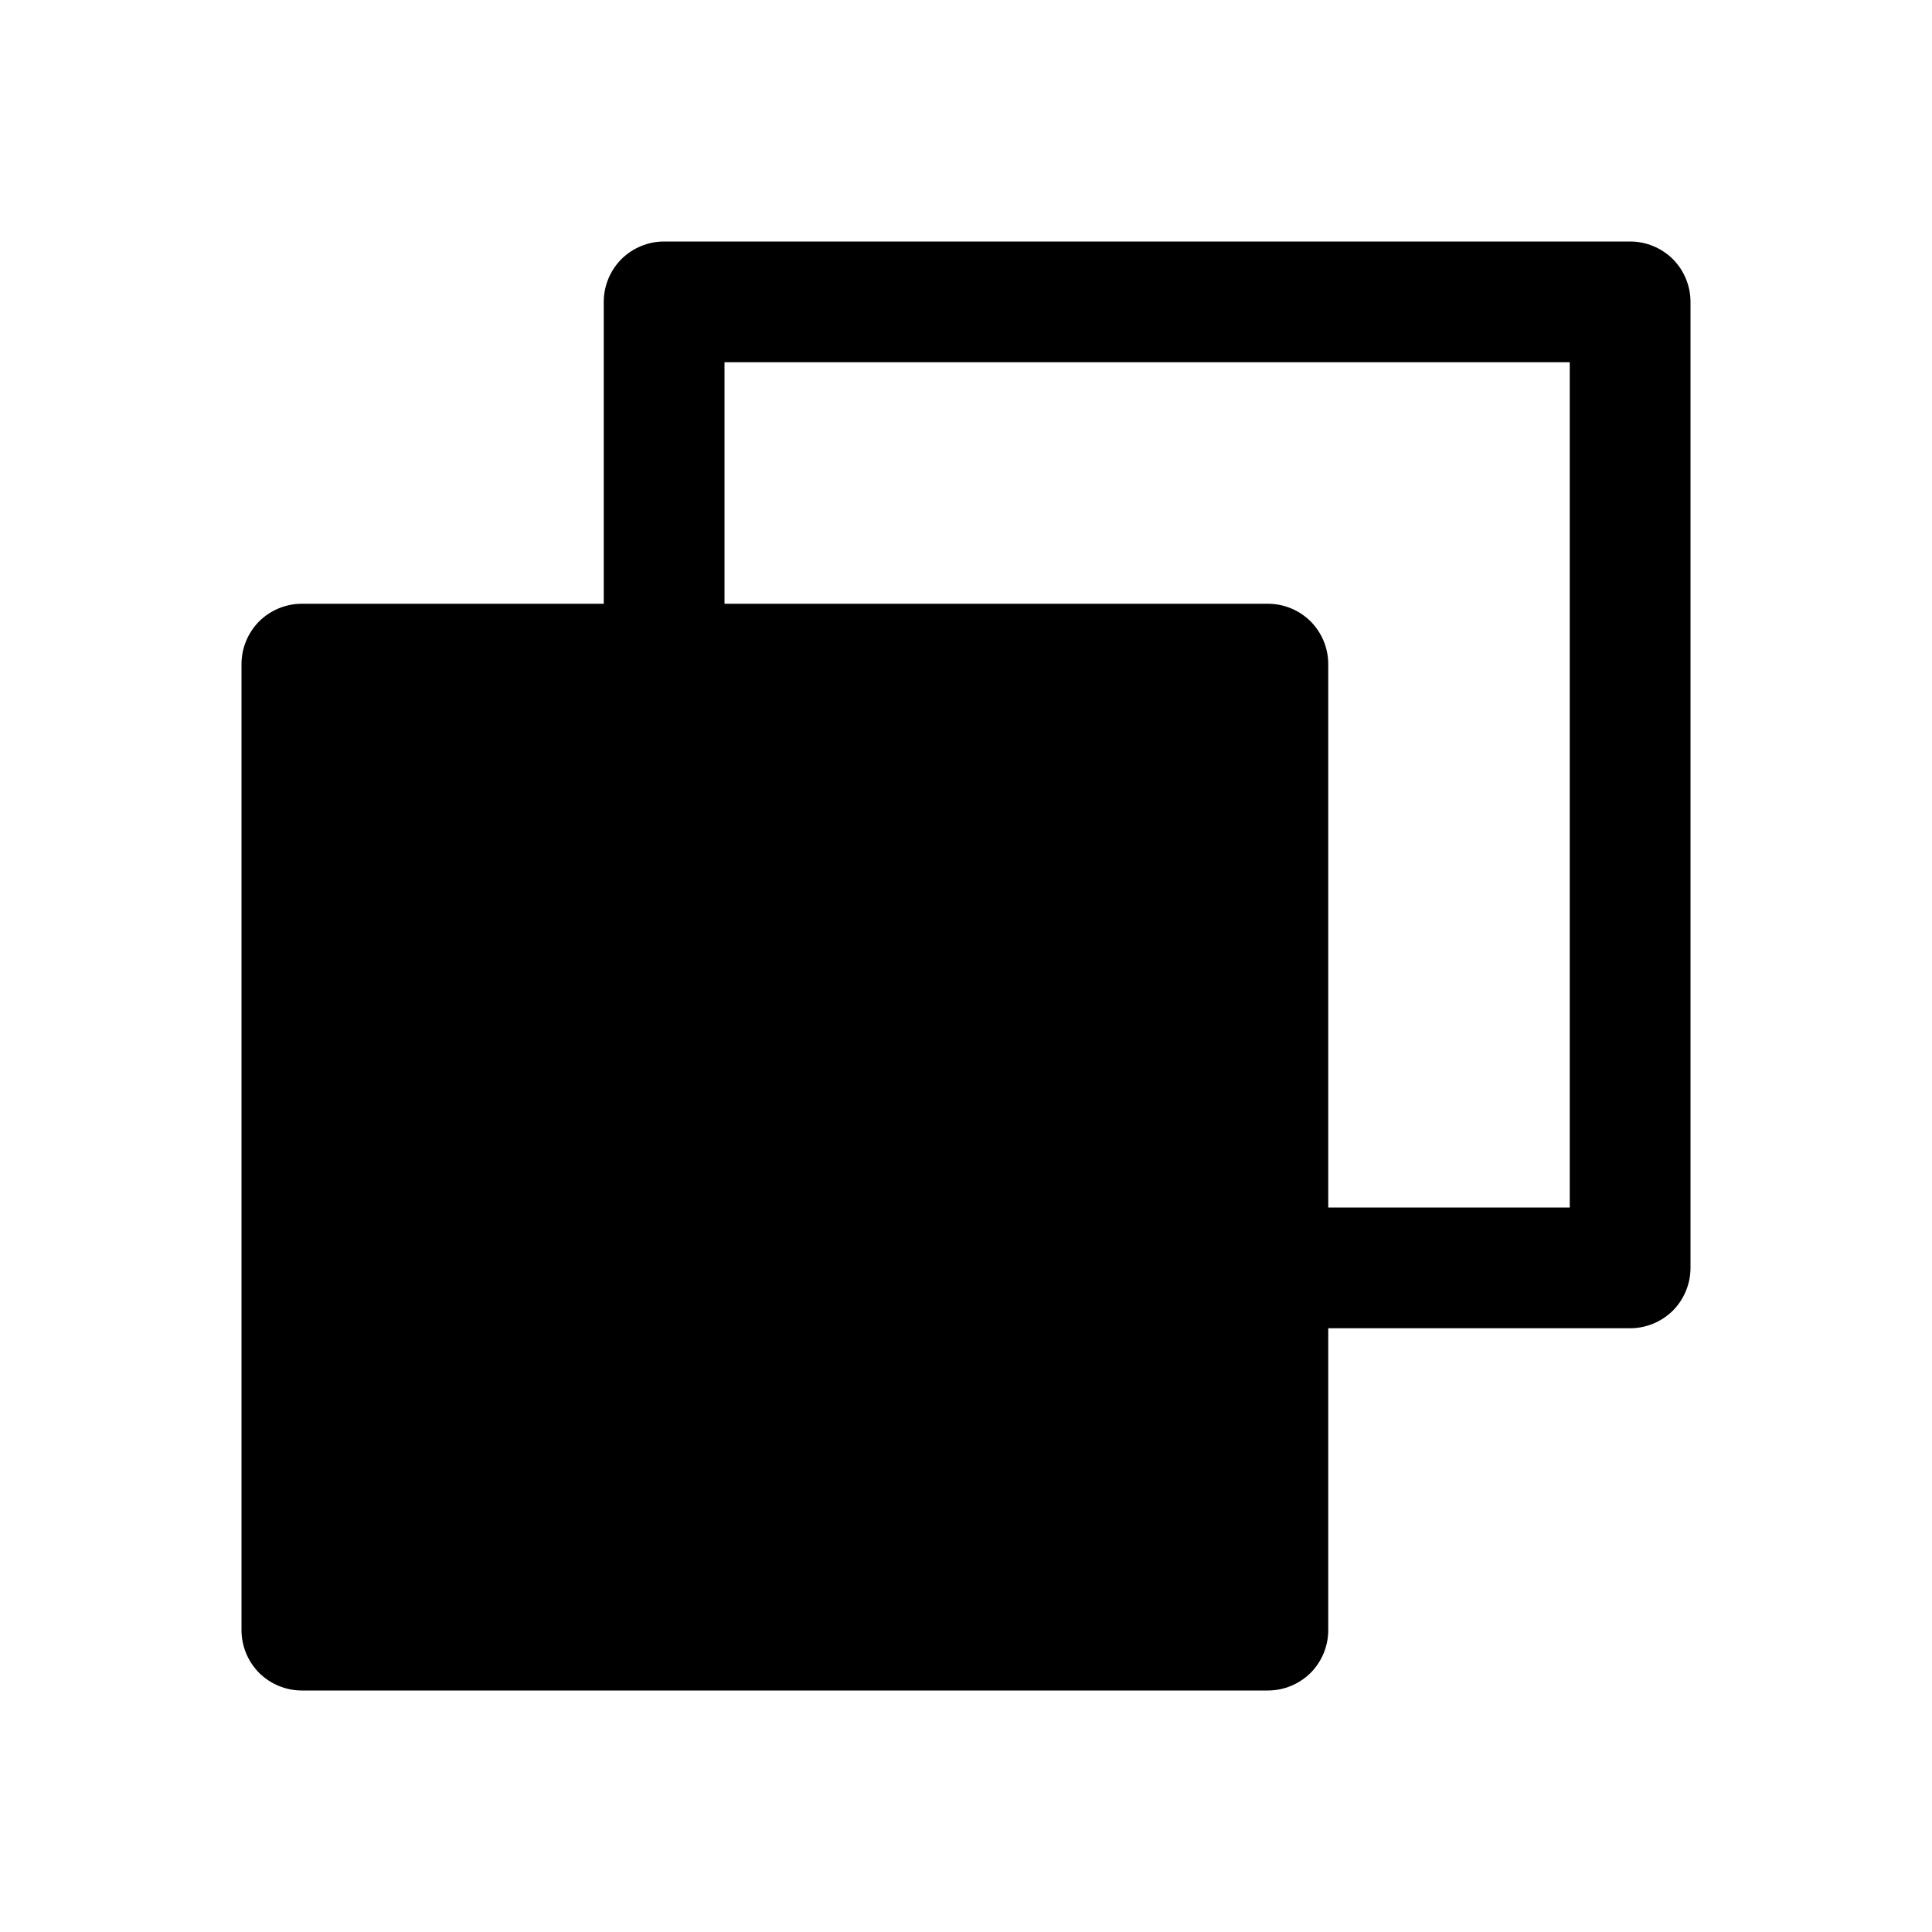
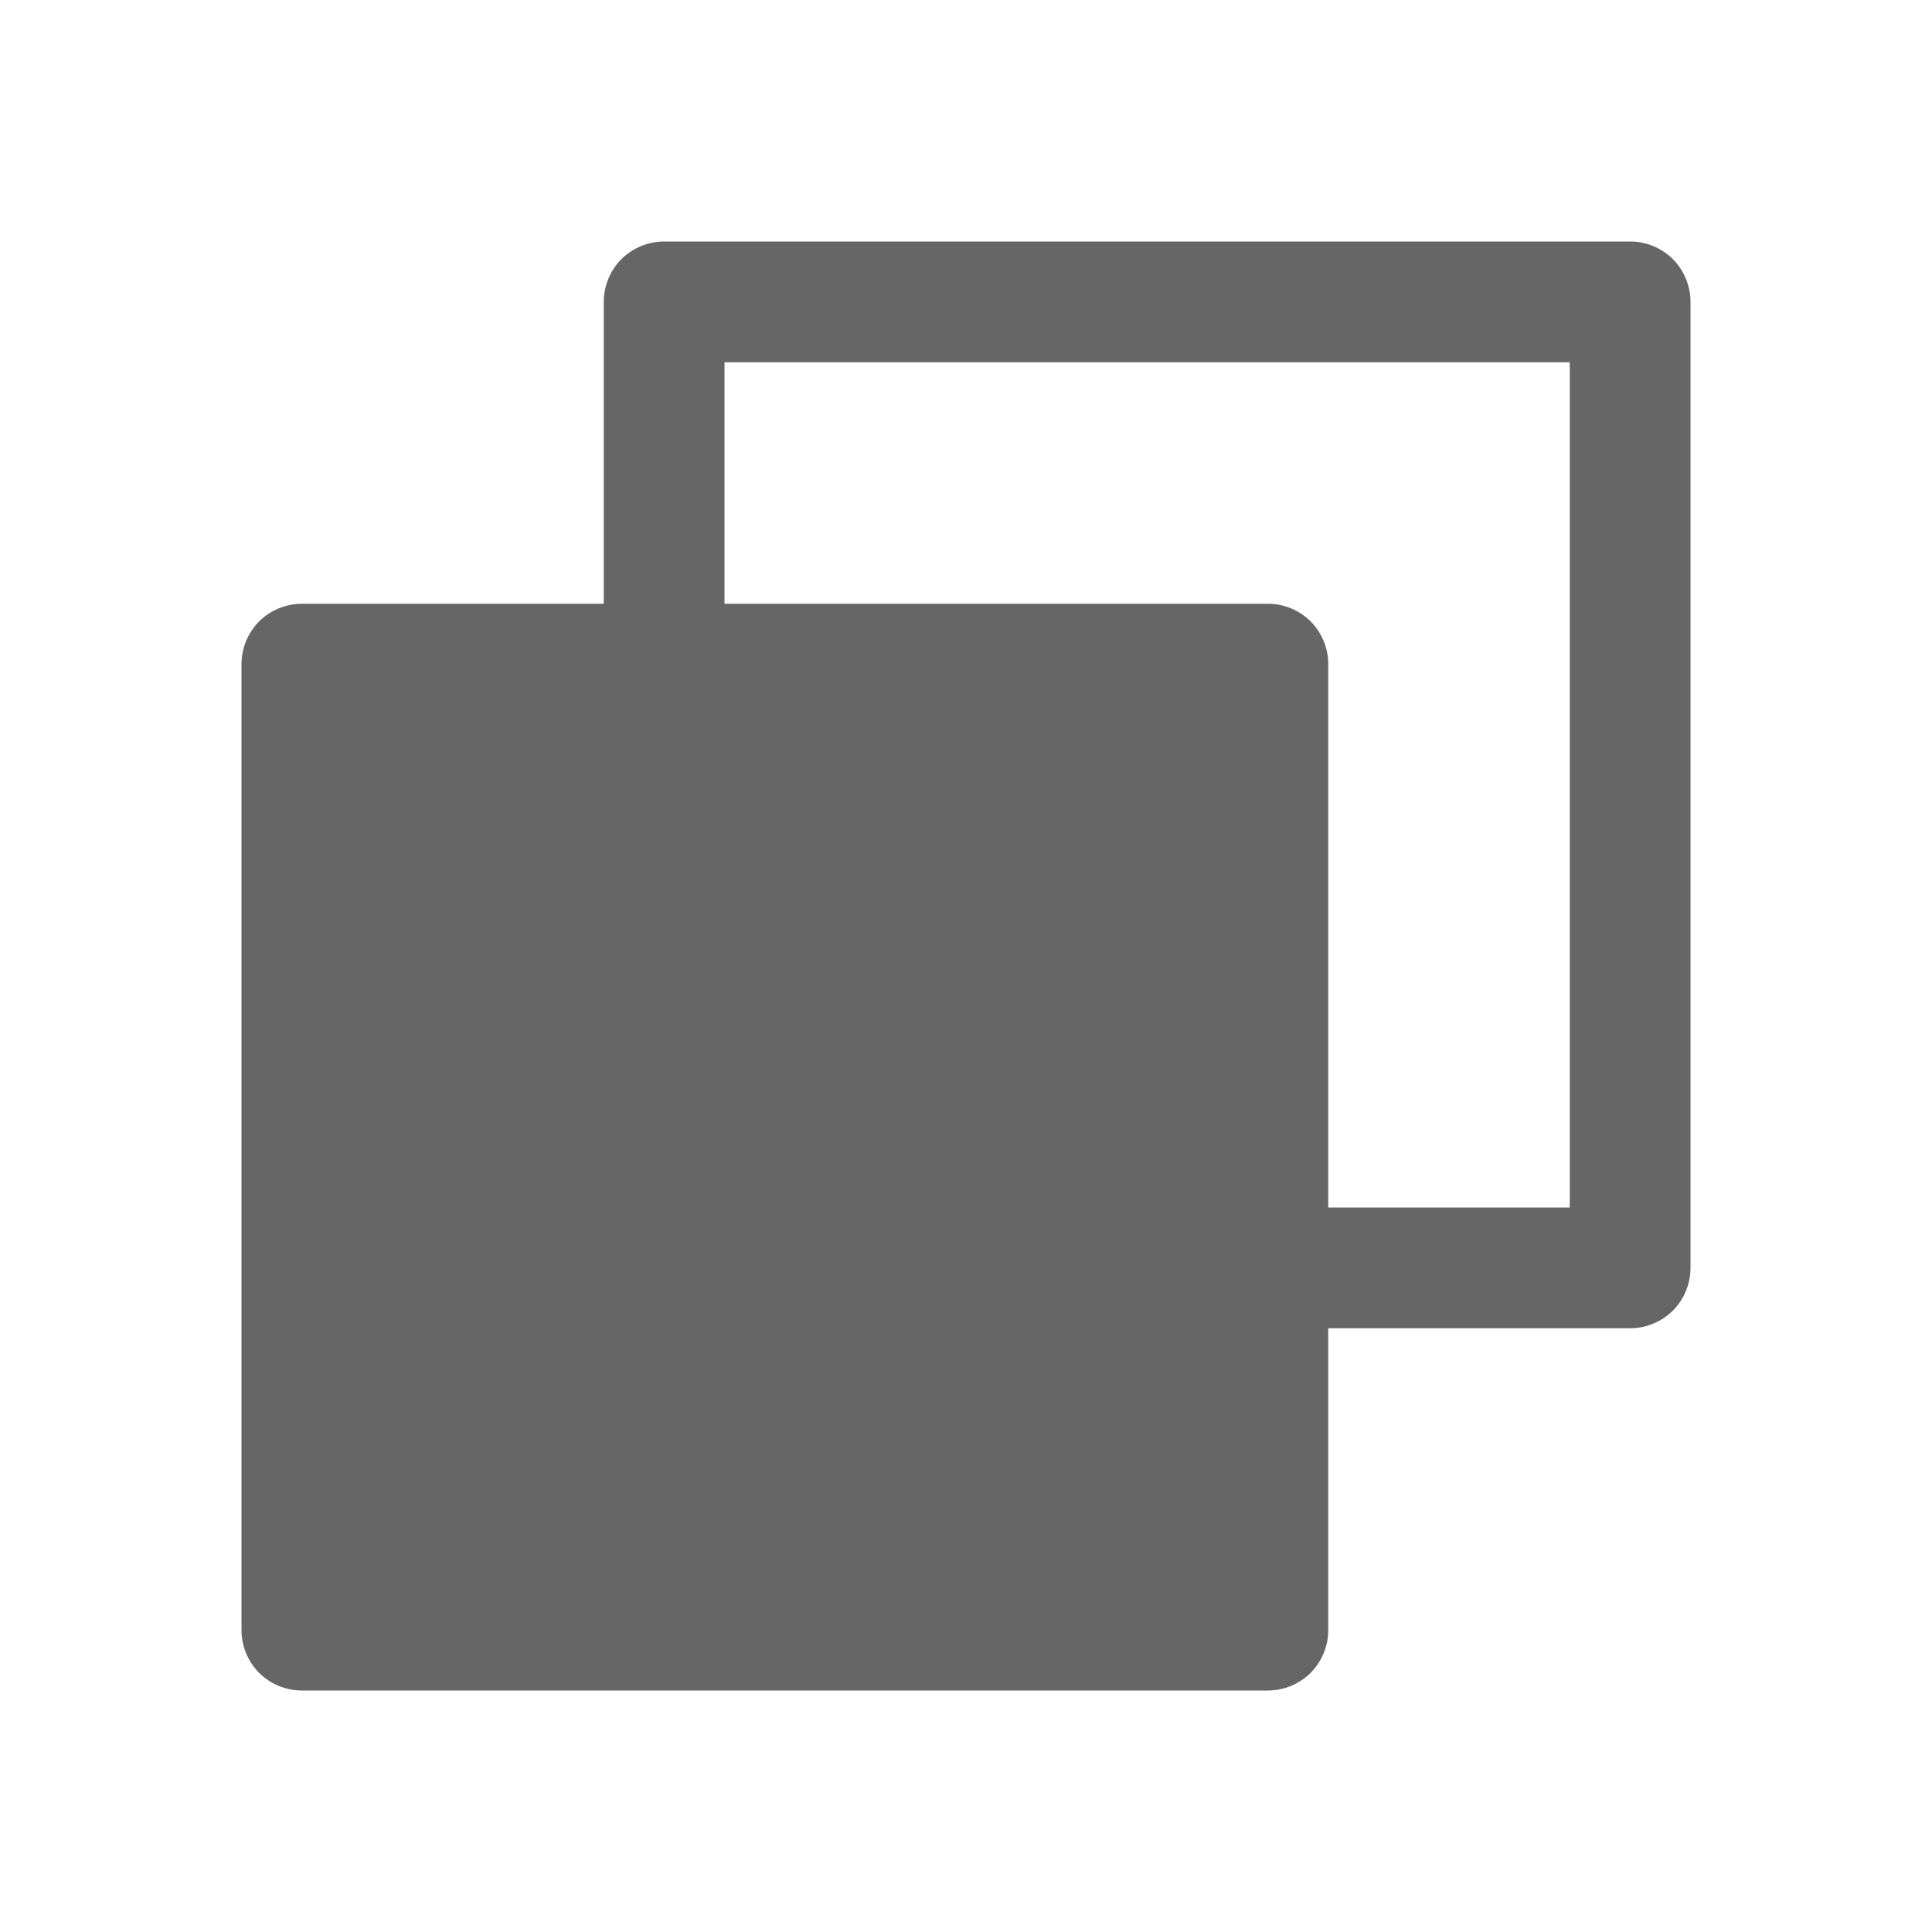
<svg xmlns="http://www.w3.org/2000/svg" width="16" height="16" viewBox="0 0 16 16" fill="none">
  <g id="copy">
-     <path id="Vector" d="M13.5 2H5.5C5.367 2 5.24 2.053 5.146 2.146C5.053 2.24 5 2.367 5 2.5V5H2.5C2.367 5 2.24 5.053 2.146 5.146C2.053 5.24 2 5.367 2 5.5V13.5C2 13.633 2.053 13.76 2.146 13.854C2.24 13.947 2.367 14 2.5 14H10.5C10.633 14 10.76 13.947 10.854 13.854C10.947 13.76 11 13.633 11 13.5V11H13.5C13.633 11 13.76 10.947 13.854 10.854C13.947 10.76 14 10.633 14 10.5V2.5C14 2.367 13.947 2.24 13.854 2.146C13.76 2.053 13.633 2 13.5 2ZM13 10H11V5.5C11 5.367 10.947 5.24 10.854 5.146C10.76 5.053 10.633 5 10.5 5H6V3H13V10Z" fill="black" />
+     <path id="Vector" d="M13.5 2H5.5C5.367 2 5.24 2.053 5.146 2.146C5.053 2.24 5 2.367 5 2.5V5H2.5C2.367 5 2.24 5.053 2.146 5.146C2.053 5.24 2 5.367 2 5.5V13.5C2 13.633 2.053 13.76 2.146 13.854C2.24 13.947 2.367 14 2.5 14H10.5C10.633 14 10.76 13.947 10.854 13.854C10.947 13.76 11 13.633 11 13.5V11H13.5C13.633 11 13.76 10.947 13.854 10.854C13.947 10.76 14 10.633 14 10.5V2.5C14 2.367 13.947 2.24 13.854 2.146C13.76 2.053 13.633 2 13.5 2ZM13 10H11V5.5C11 5.367 10.947 5.24 10.854 5.146C10.76 5.053 10.633 5 10.5 5H6V3H13V10Z" fill="black" fill-opacity="0.6" />
  </g>
</svg>
